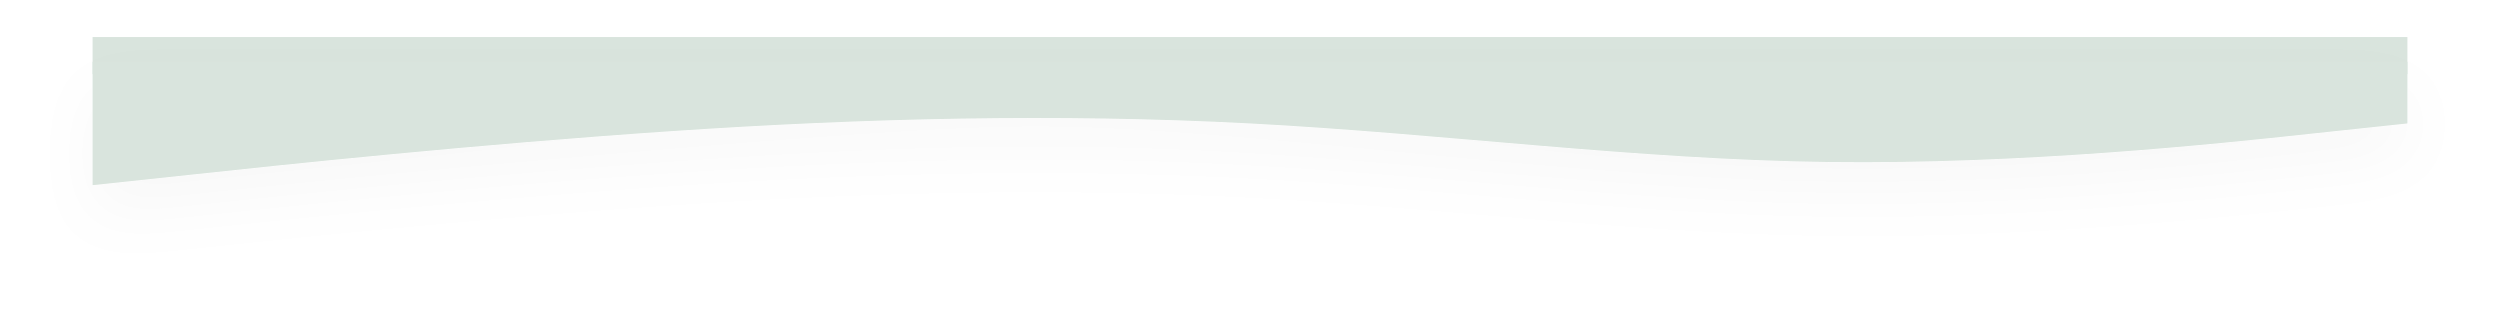
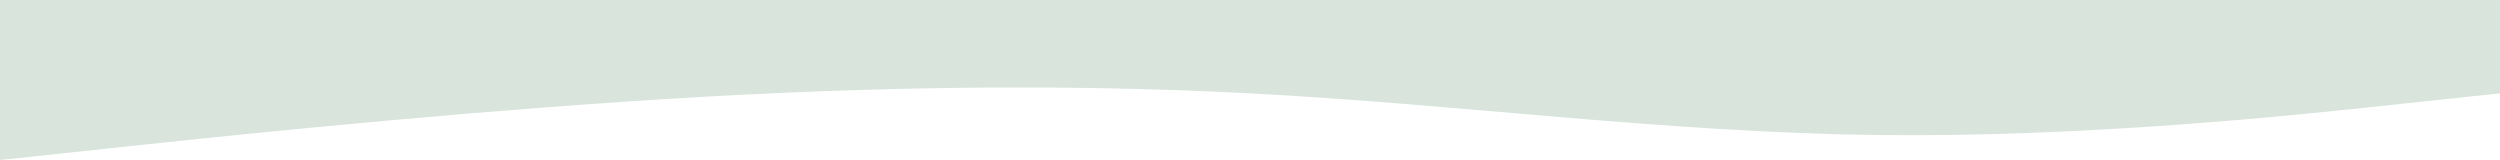
- <svg xmlns="http://www.w3.org/2000/svg" width="405" height="50" viewBox="0 0 405 50">
-   <defs>
-     <filter id="a" x="0" y="0" width="405" height="50" filterUnits="userSpaceOnUse">
-       <feOffset dy="5" input="SourceAlpha" />
-       <feGaussianBlur stdDeviation="5" result="b" />
-       <feFlood flood-color="#303534" flood-opacity="0.031" />
-       <feComposite operator="in" in2="b" />
-       <feComposite in="SourceGraphic" />
-     </filter>
-   </defs>
-   <g transform="translate(15 6)">
-     <rect width="375" height="6" fill="#d9e4dd" />
-     <g transform="matrix(1, 0, 0, 1, -15, -6)" filter="url(#a)">
-       <path d="M375,10l-15.625,1.664c-15.625,1.7-46.875,4.977-78.125,4.586S218.75,11.641,187.5,10,125,9.141,93.75,11.25s-62.5,5.391-78.125,7.086L0,20V0H375Z" transform="translate(15 10)" fill="#d9e4dd" />
-     </g>
-   </g>
+ <svg xmlns="http://www.w3.org/2000/svg" width="375" height="24" viewBox="0 0 375 24">
+   <rect width="375" height="6" fill="#d9e4dd" />
+   <path d="M375,10l-15.625,1.664c-15.625,1.7-46.875,4.977-78.125,4.586S218.75,11.641,187.5,10,125,9.141,93.75,11.25s-62.5,5.391-78.125,7.086L0,20V0H375Z" transform="translate(0 4)" fill="#d9e4dd" />
</svg>
